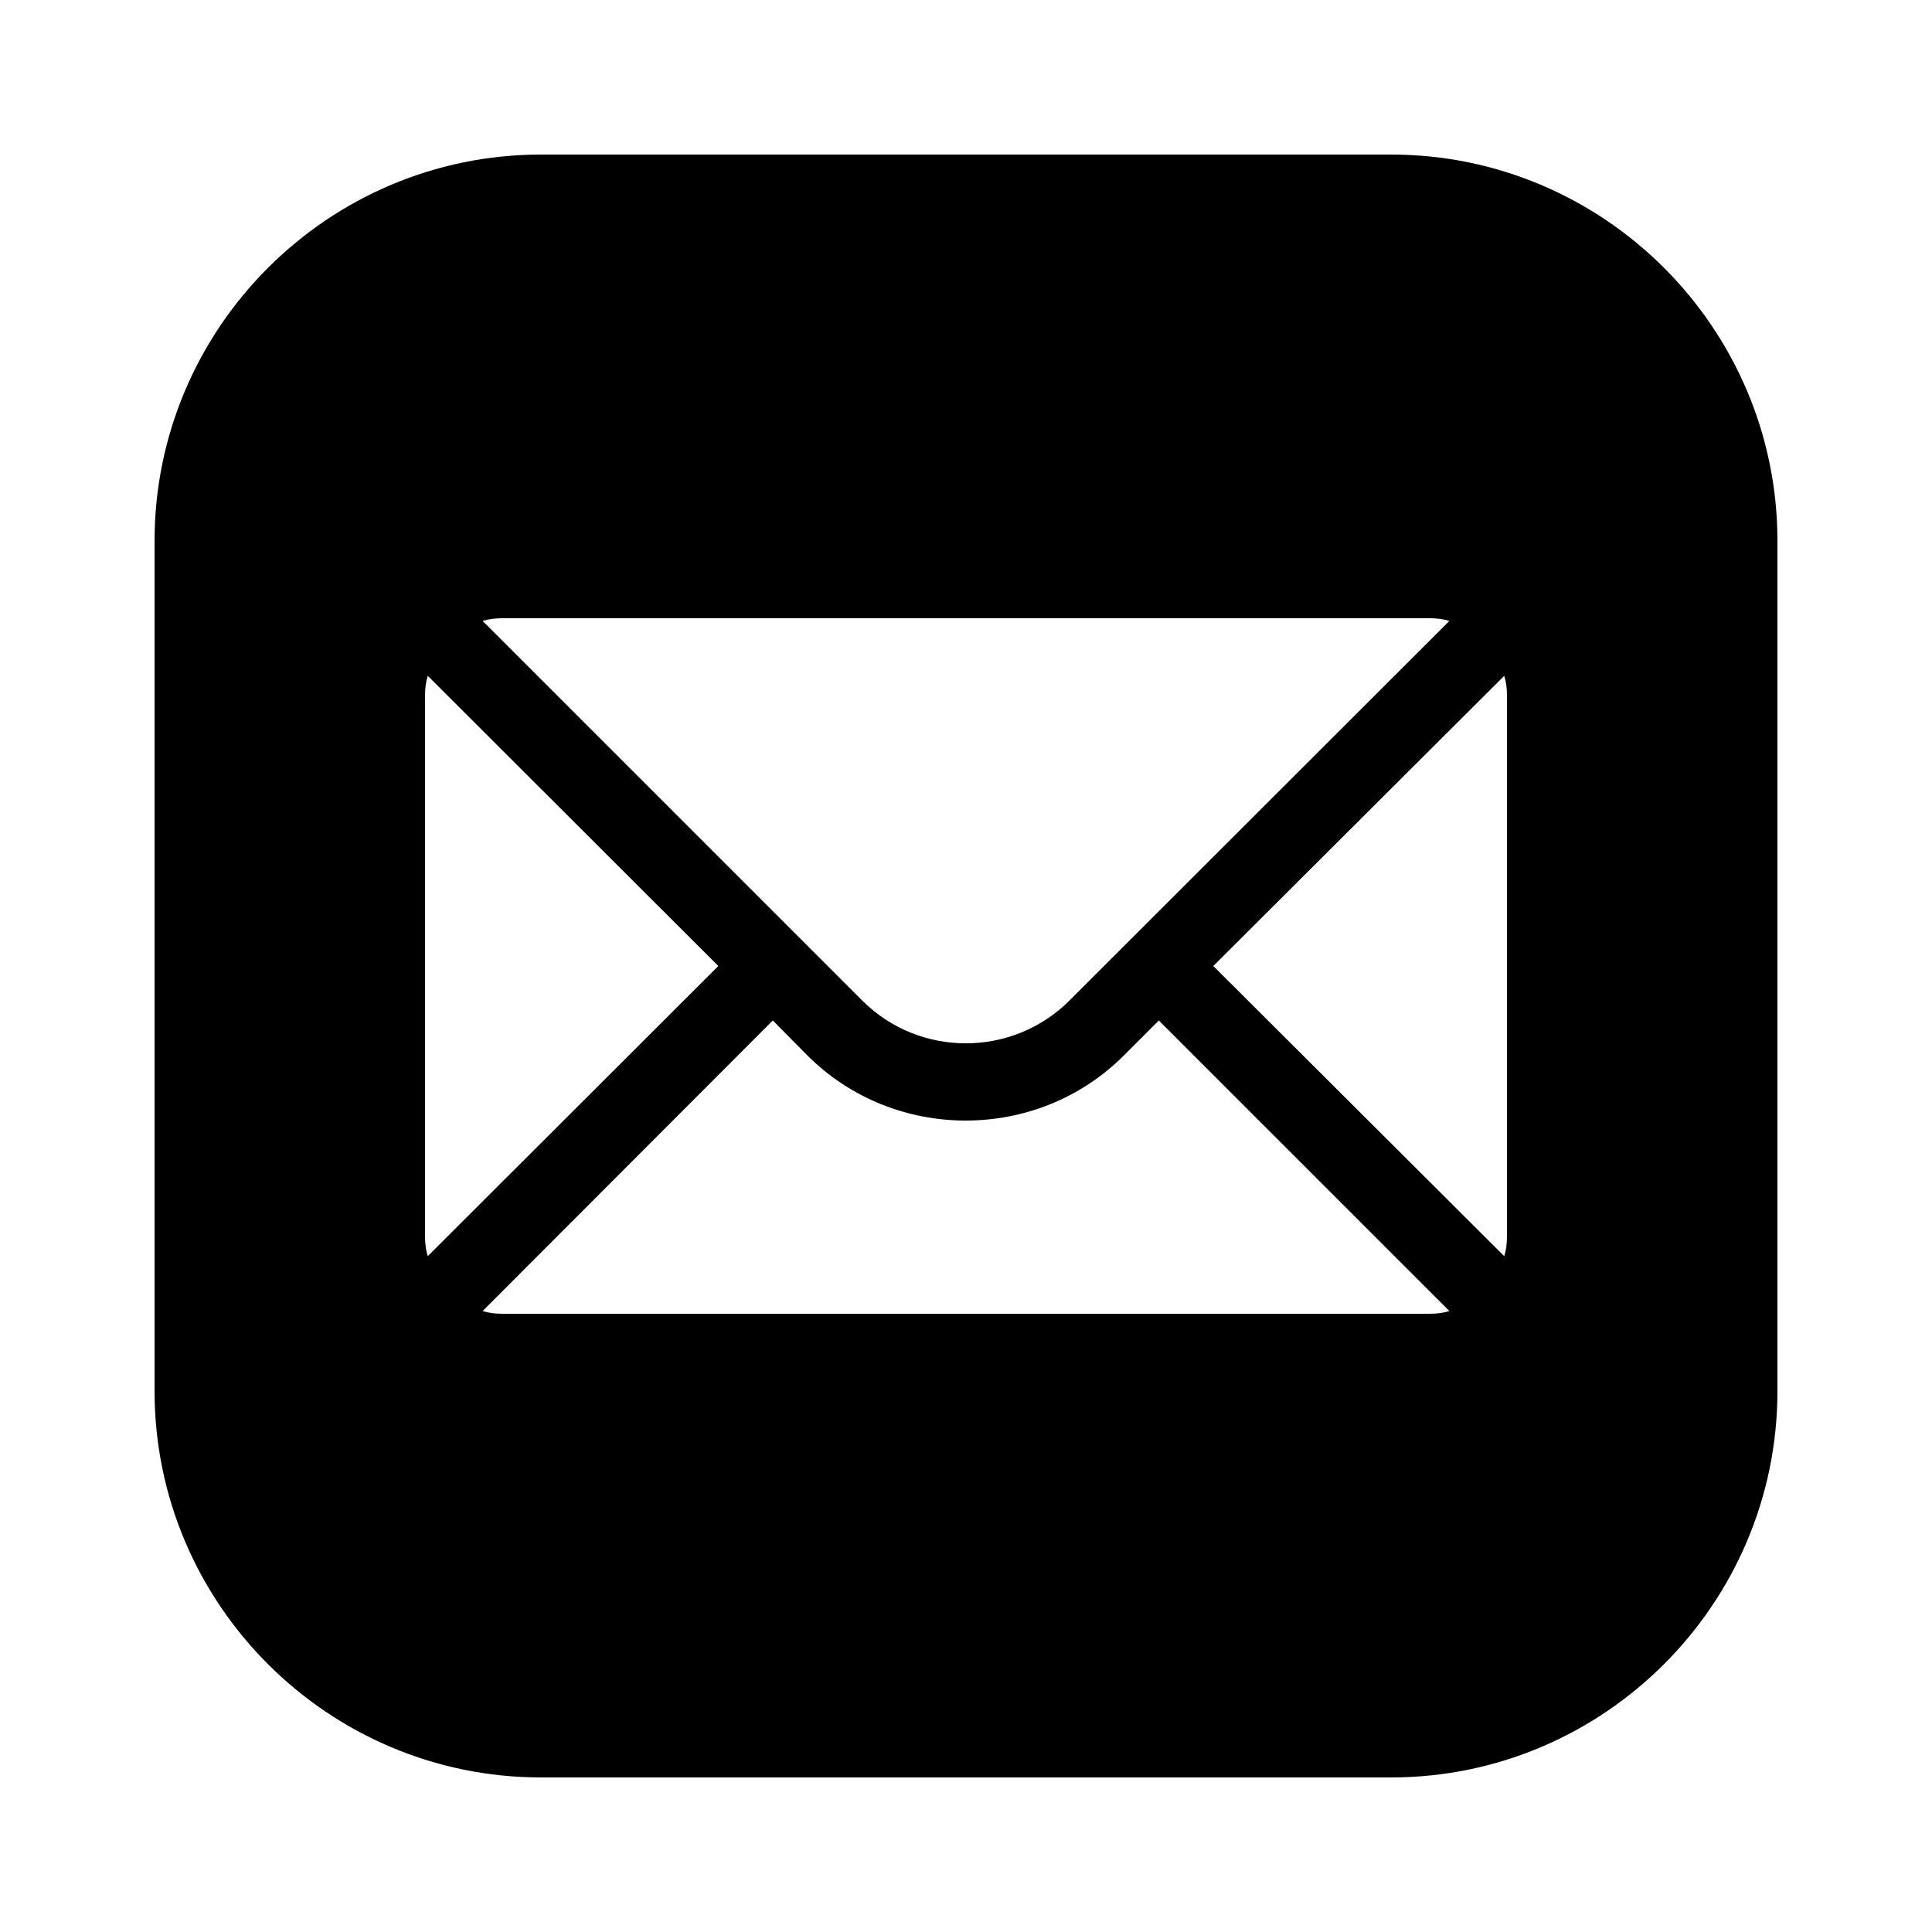
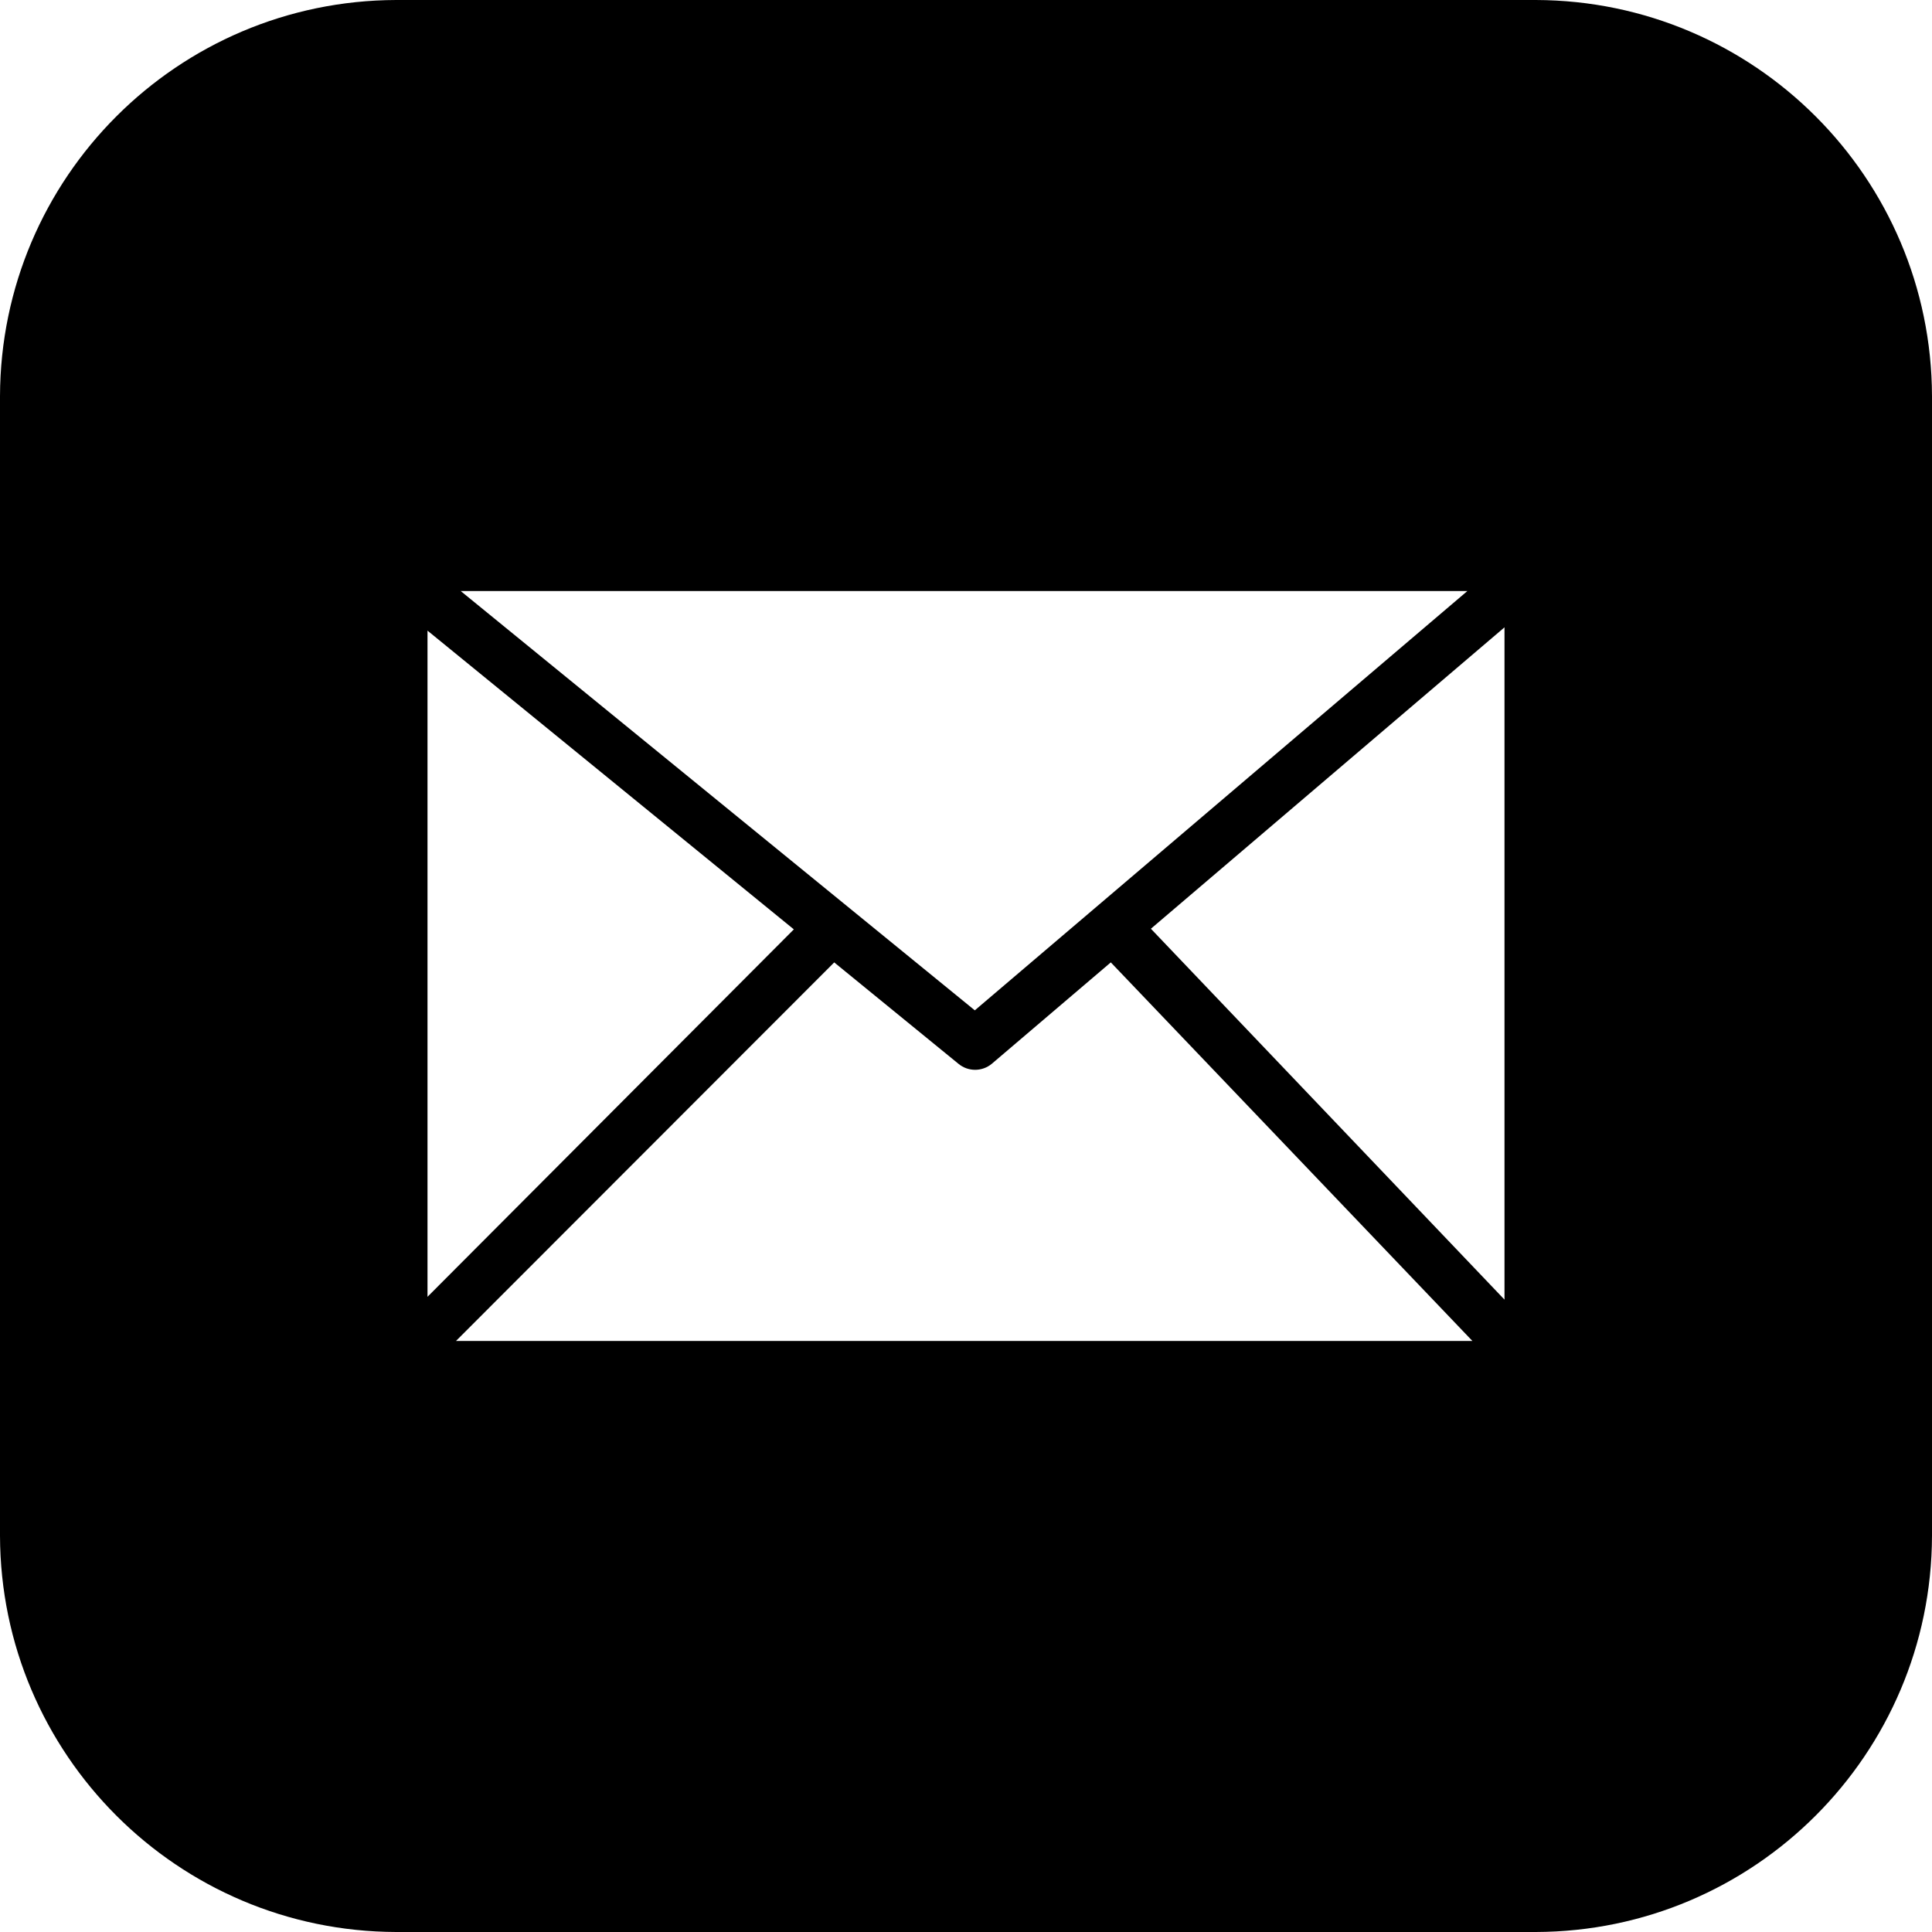
- <svg xmlns="http://www.w3.org/2000/svg" fill="#000000" viewBox="0 0 50 50" width="100px" height="100px">
-   <path d="M 14 4 C 8.489 4 4 8.489 4 14 L 4 36 C 4 41.511 8.489 46 14 46 L 36 46 C 41.511 46 46 41.511 46 36 L 46 14 C 46 8.489 41.511 4 36 4 L 14 4 z M 13 16 L 37 16 C 37.18 16 37.35 16.02 37.51 16.07 L 27.68 25.891 C 26.2 27.371 23.791 27.371 22.311 25.891 L 12.49 16.07 C 12.65 16.02 12.82 16 13 16 z M 11.07 17.49 L 18.59 25 L 11.07 32.51 C 11.02 32.35 11 32.18 11 32 L 11 18 C 11 17.82 11.02 17.65 11.07 17.49 z M 38.93 17.49 C 38.98 17.65 39 17.82 39 18 L 39 32 C 39 32.18 38.98 32.35 38.93 32.51 L 31.4 25 L 38.93 17.49 z M 20 26.41 L 20.891 27.311 C 22.021 28.441 23.51 29 24.99 29 C 26.48 29 27.96 28.441 29.09 27.311 L 29.99 26.41 L 37.51 33.93 C 37.35 33.98 37.18 34 37 34 L 13 34 C 12.82 34 12.65 33.98 12.49 33.93 L 20 26.41 z" />
+ <svg xmlns="http://www.w3.org/2000/svg" id="Layer_1" data-name="Layer 1" viewBox="0 0 122.88 122.88">
+   <defs>
+     <style>
+             .cls-imdb{
+                 fill-rule: evenodd;
+             }
+         </style>
+   </defs>
+   <path class="cls-imdb" d="M25.2,0H97.68a25.27,25.27,0,0,1,25.2,25.2V97.68a25.27,25.27,0,0,1-25.2,25.2H25.2A25.27,25.27,0,0,1,0,97.68V25.2A25.27,25.27,0,0,1,25.2,0Zm4.1,37.59L62,64.26,93.33,37.59ZM27.19,82.48l23.3-23.37-23.3-19V82.48ZM53.06,61.21,29,85.29H93.65l-23-24.08-7.57,6.45h0a1.66,1.66,0,0,1-2.12,0l-7.94-6.48ZM73.2,59.07,95.69,82.66V39.9L73.2,59.07Z" />
</svg>
